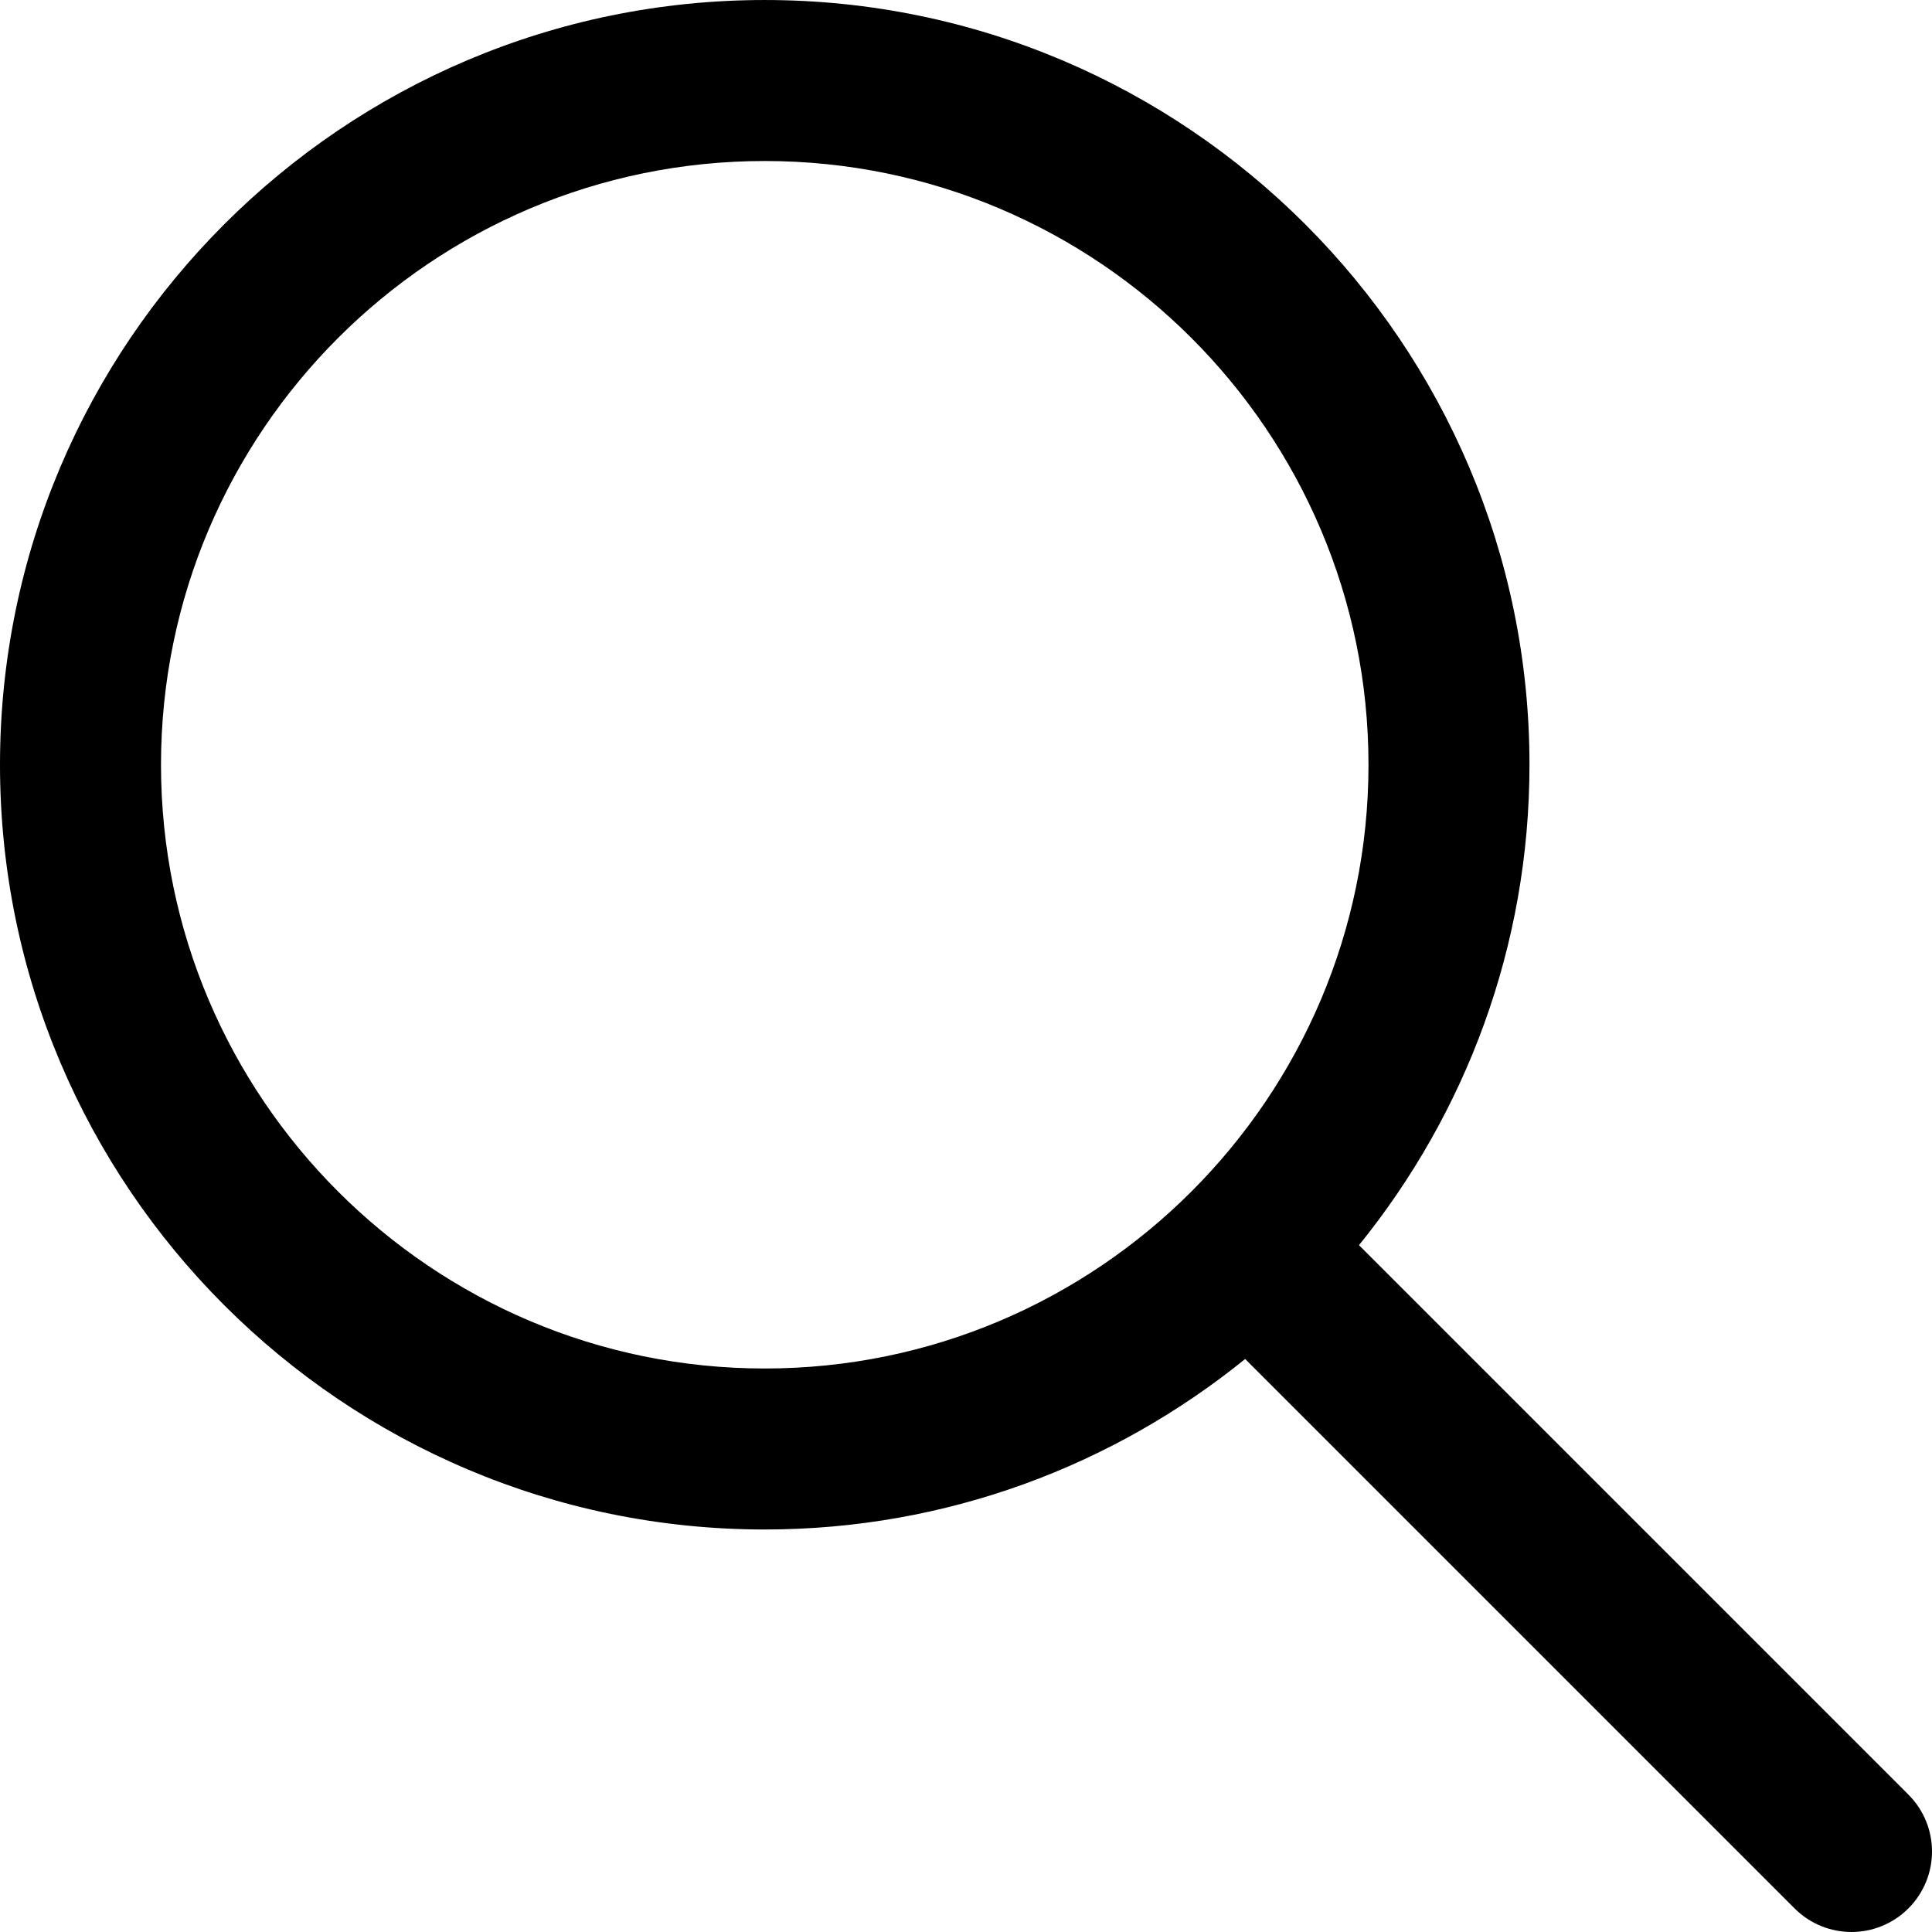
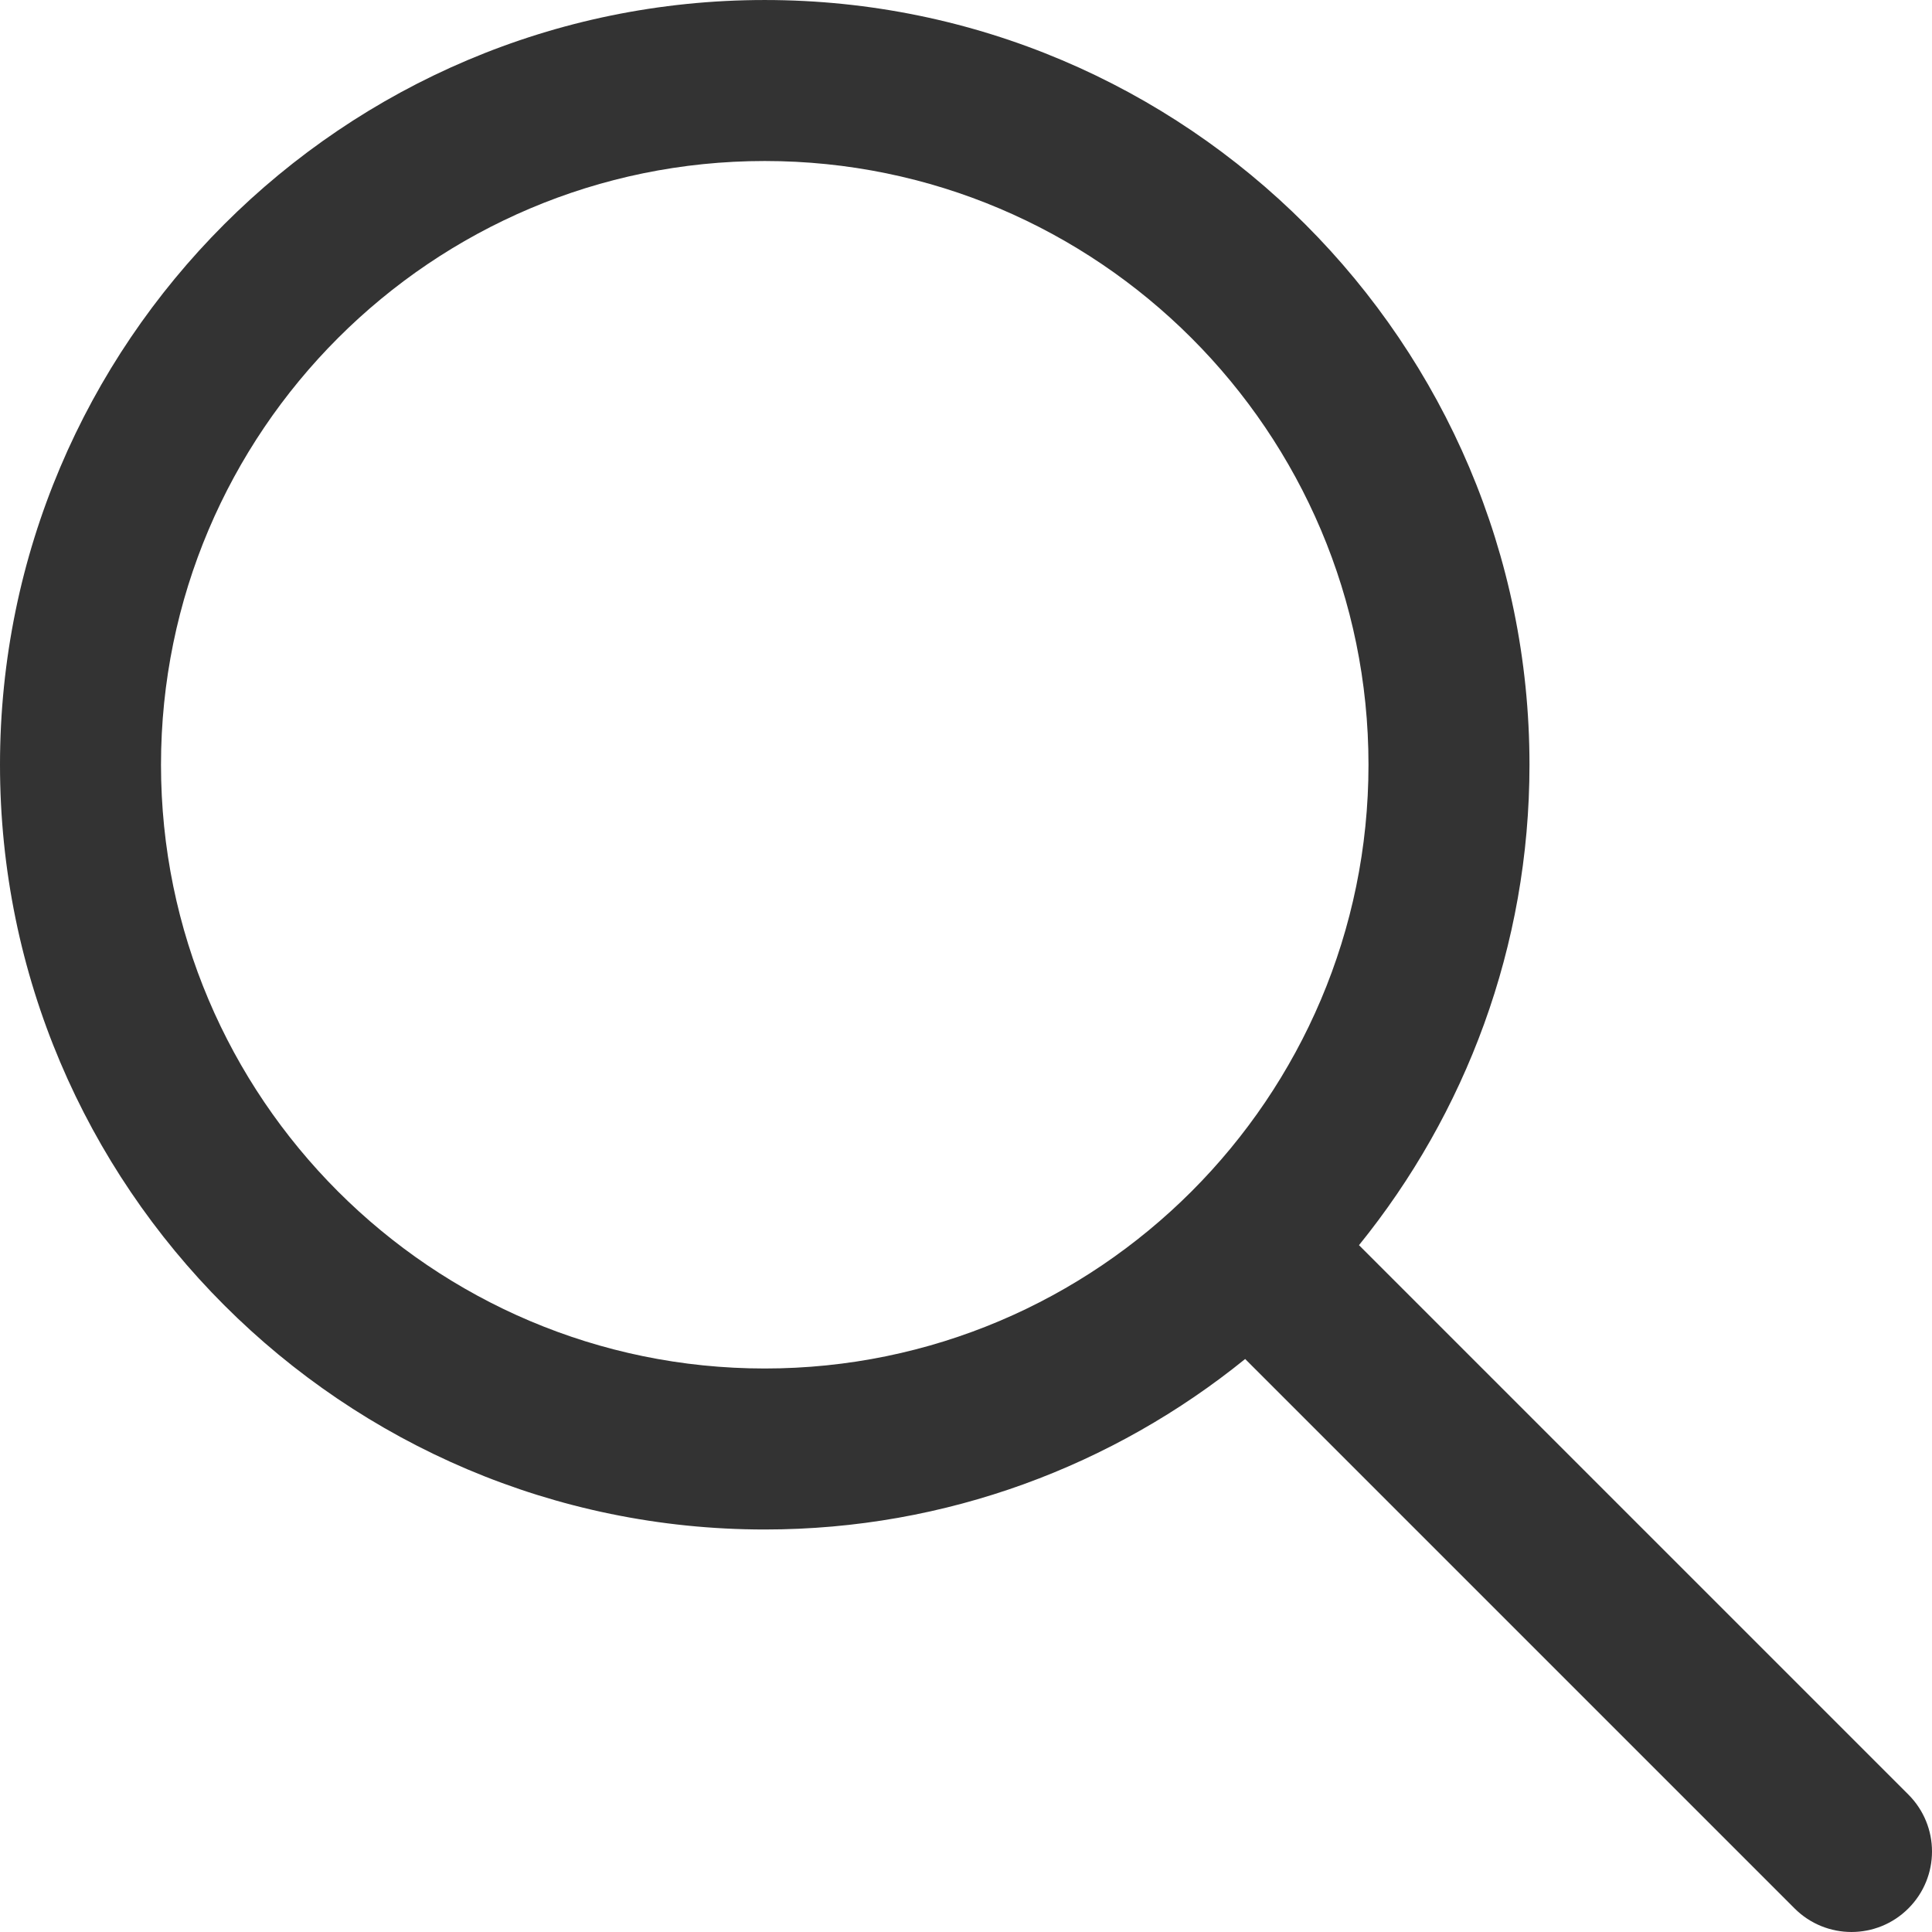
- <svg xmlns="http://www.w3.org/2000/svg" version="1.1" id="Capa_1" x="0px" y="0px" viewBox="0 0 512.005 512.005" style="enable-background:new 0 0 512.005 512.005;" xml:space="preserve">
+ <svg xmlns="http://www.w3.org/2000/svg" version="1.1" id="Capa_1" x="0px" y="0px" viewBox="0 0 512.005 512.005" style="enable-background:new 0 0 512.005 512.005;" xml:space="preserve" fill="#333">
  <g>
    <g>
      <path d="M505.749,475.587l-145.6-145.6c28.203-34.837,45.184-79.104,45.184-127.317c0-111.744-90.923-202.667-202.667-202.667    S0,90.925,0,202.669s90.923,202.667,202.667,202.667c48.213,0,92.48-16.981,127.317-45.184l145.6,145.6    c4.16,4.16,9.621,6.251,15.083,6.251s10.923-2.091,15.083-6.251C514.091,497.411,514.091,483.928,505.749,475.587z     M202.667,362.669c-88.235,0-160-71.765-160-160s71.765-160,160-160s160,71.765,160,160S290.901,362.669,202.667,362.669z" />
    </g>
  </g>
  <g>
</g>
  <g>
</g>
  <g>
</g>
  <g>
</g>
  <g>
</g>
  <g>
</g>
  <g>
</g>
  <g>
</g>
  <g>
</g>
  <g>
</g>
  <g>
</g>
  <g>
</g>
  <g>
</g>
  <g>
</g>
  <g>
</g>
</svg>
